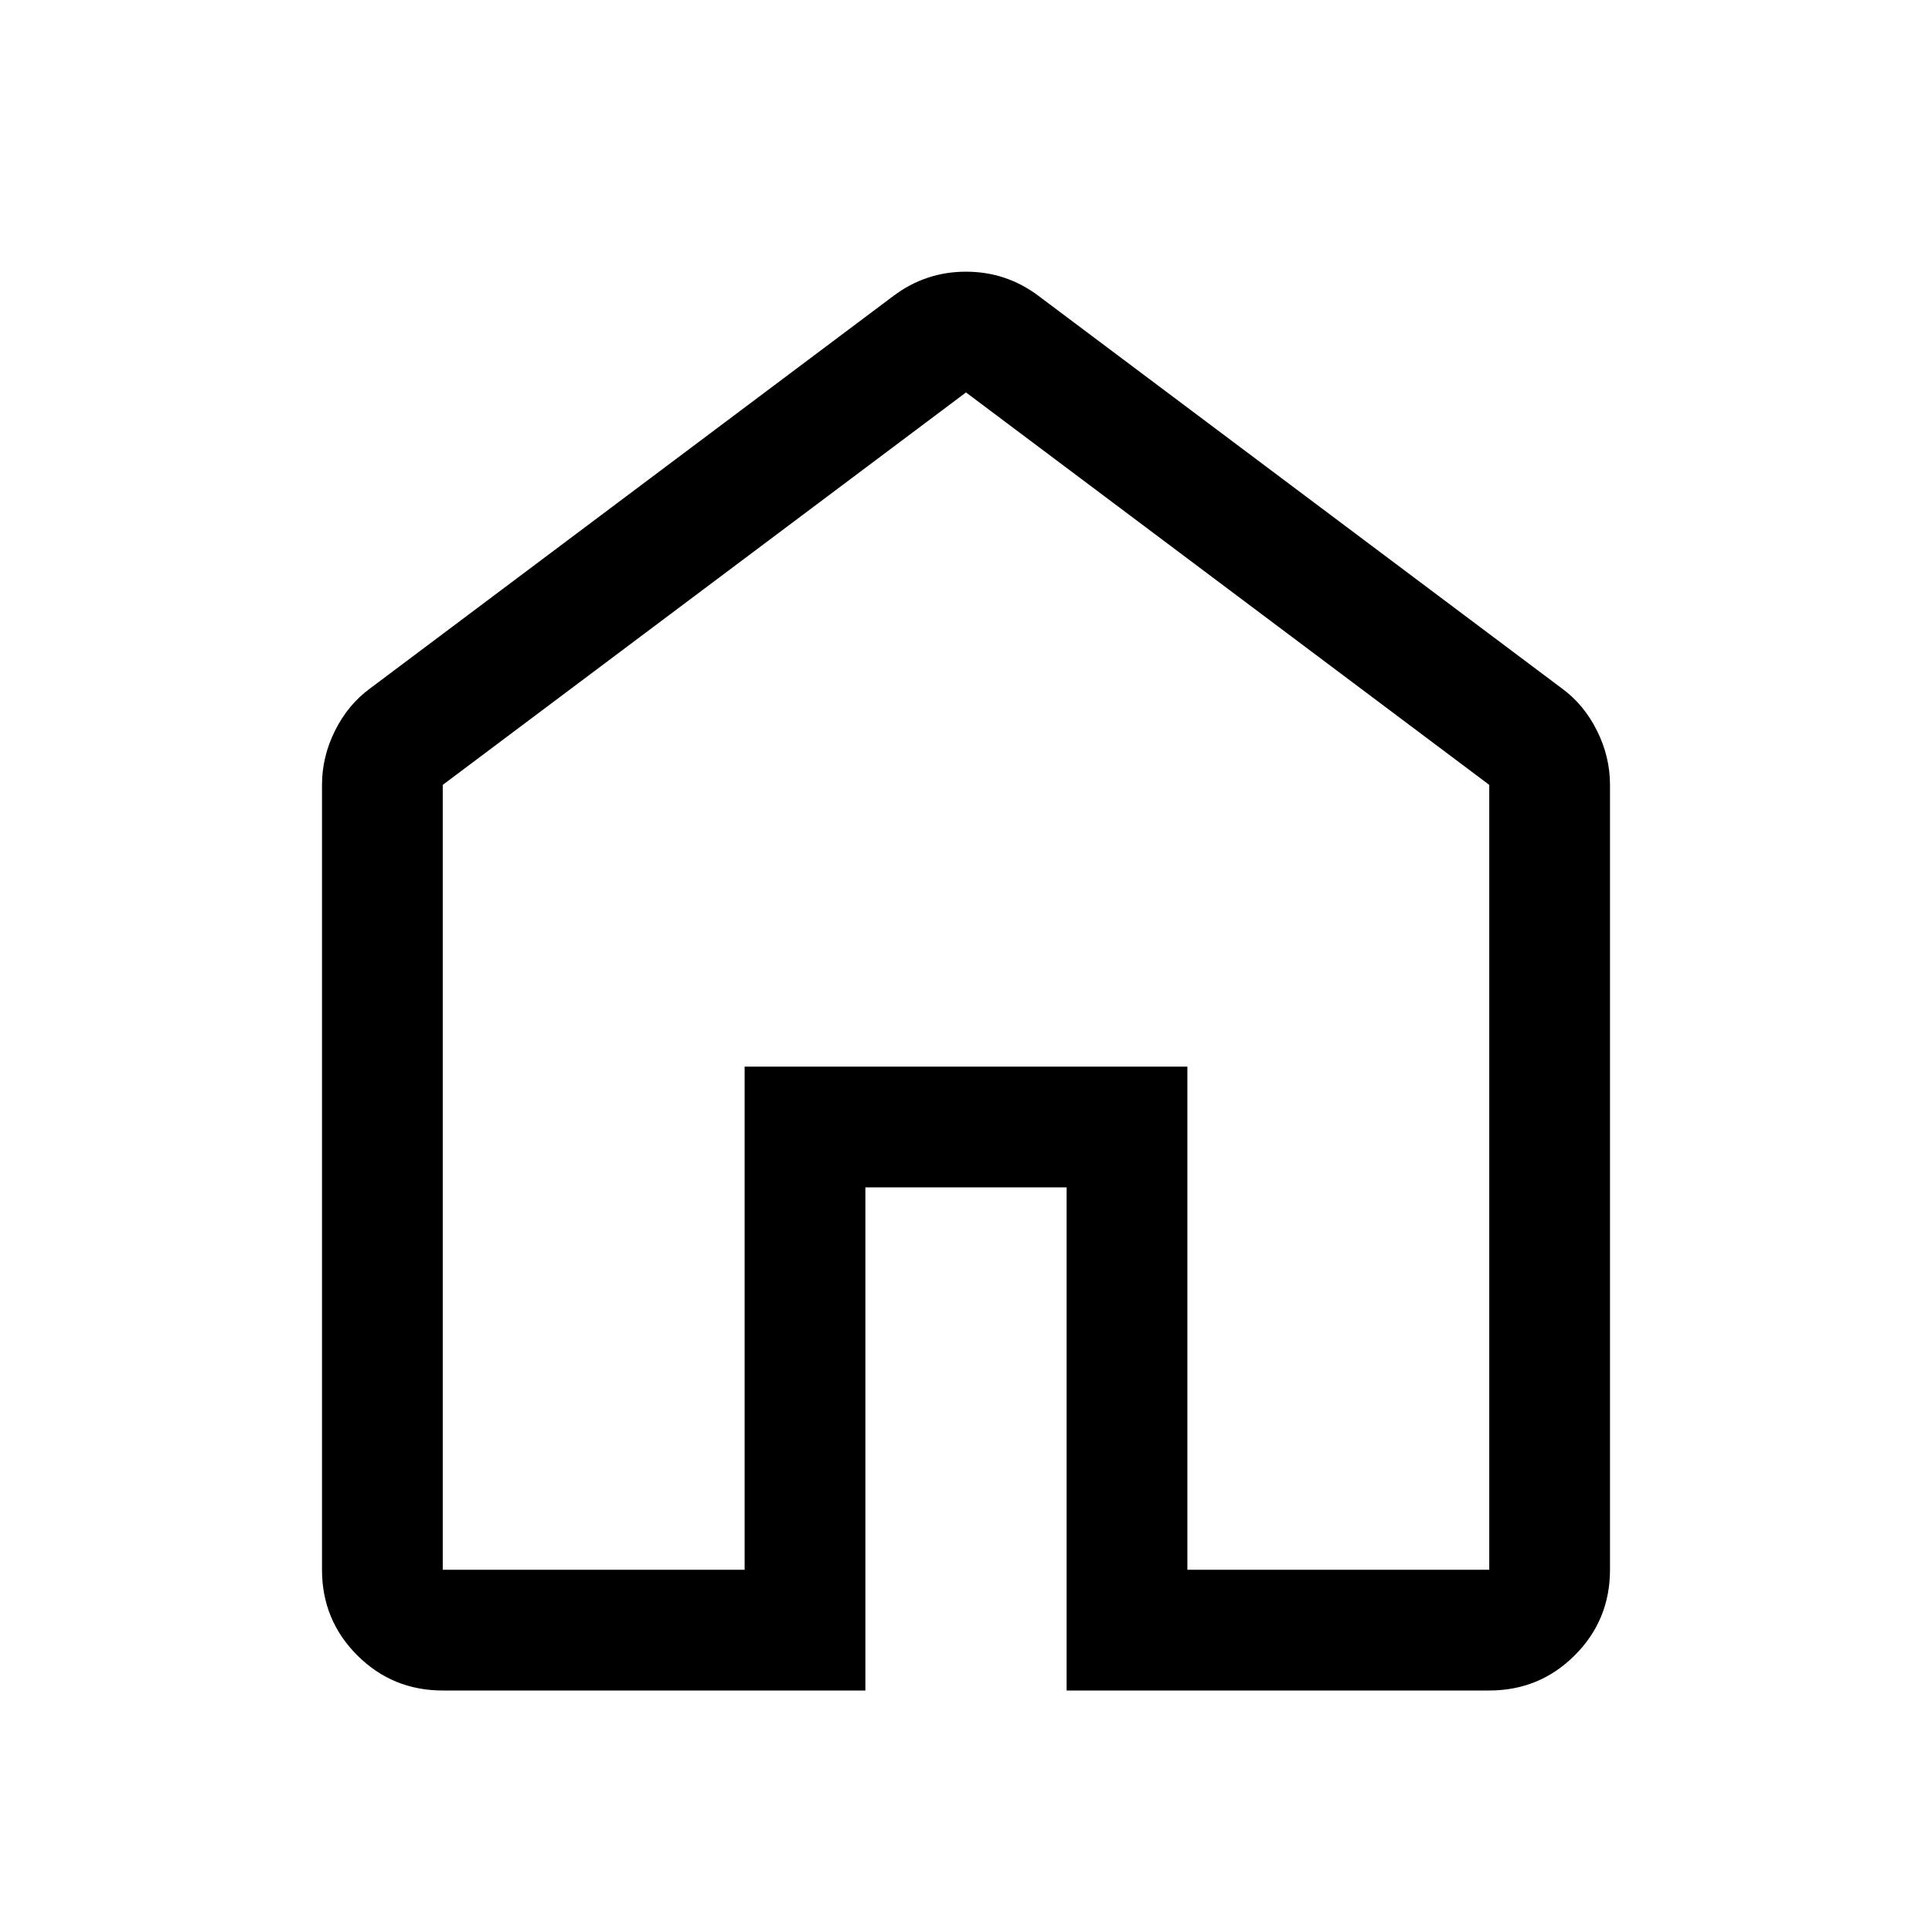
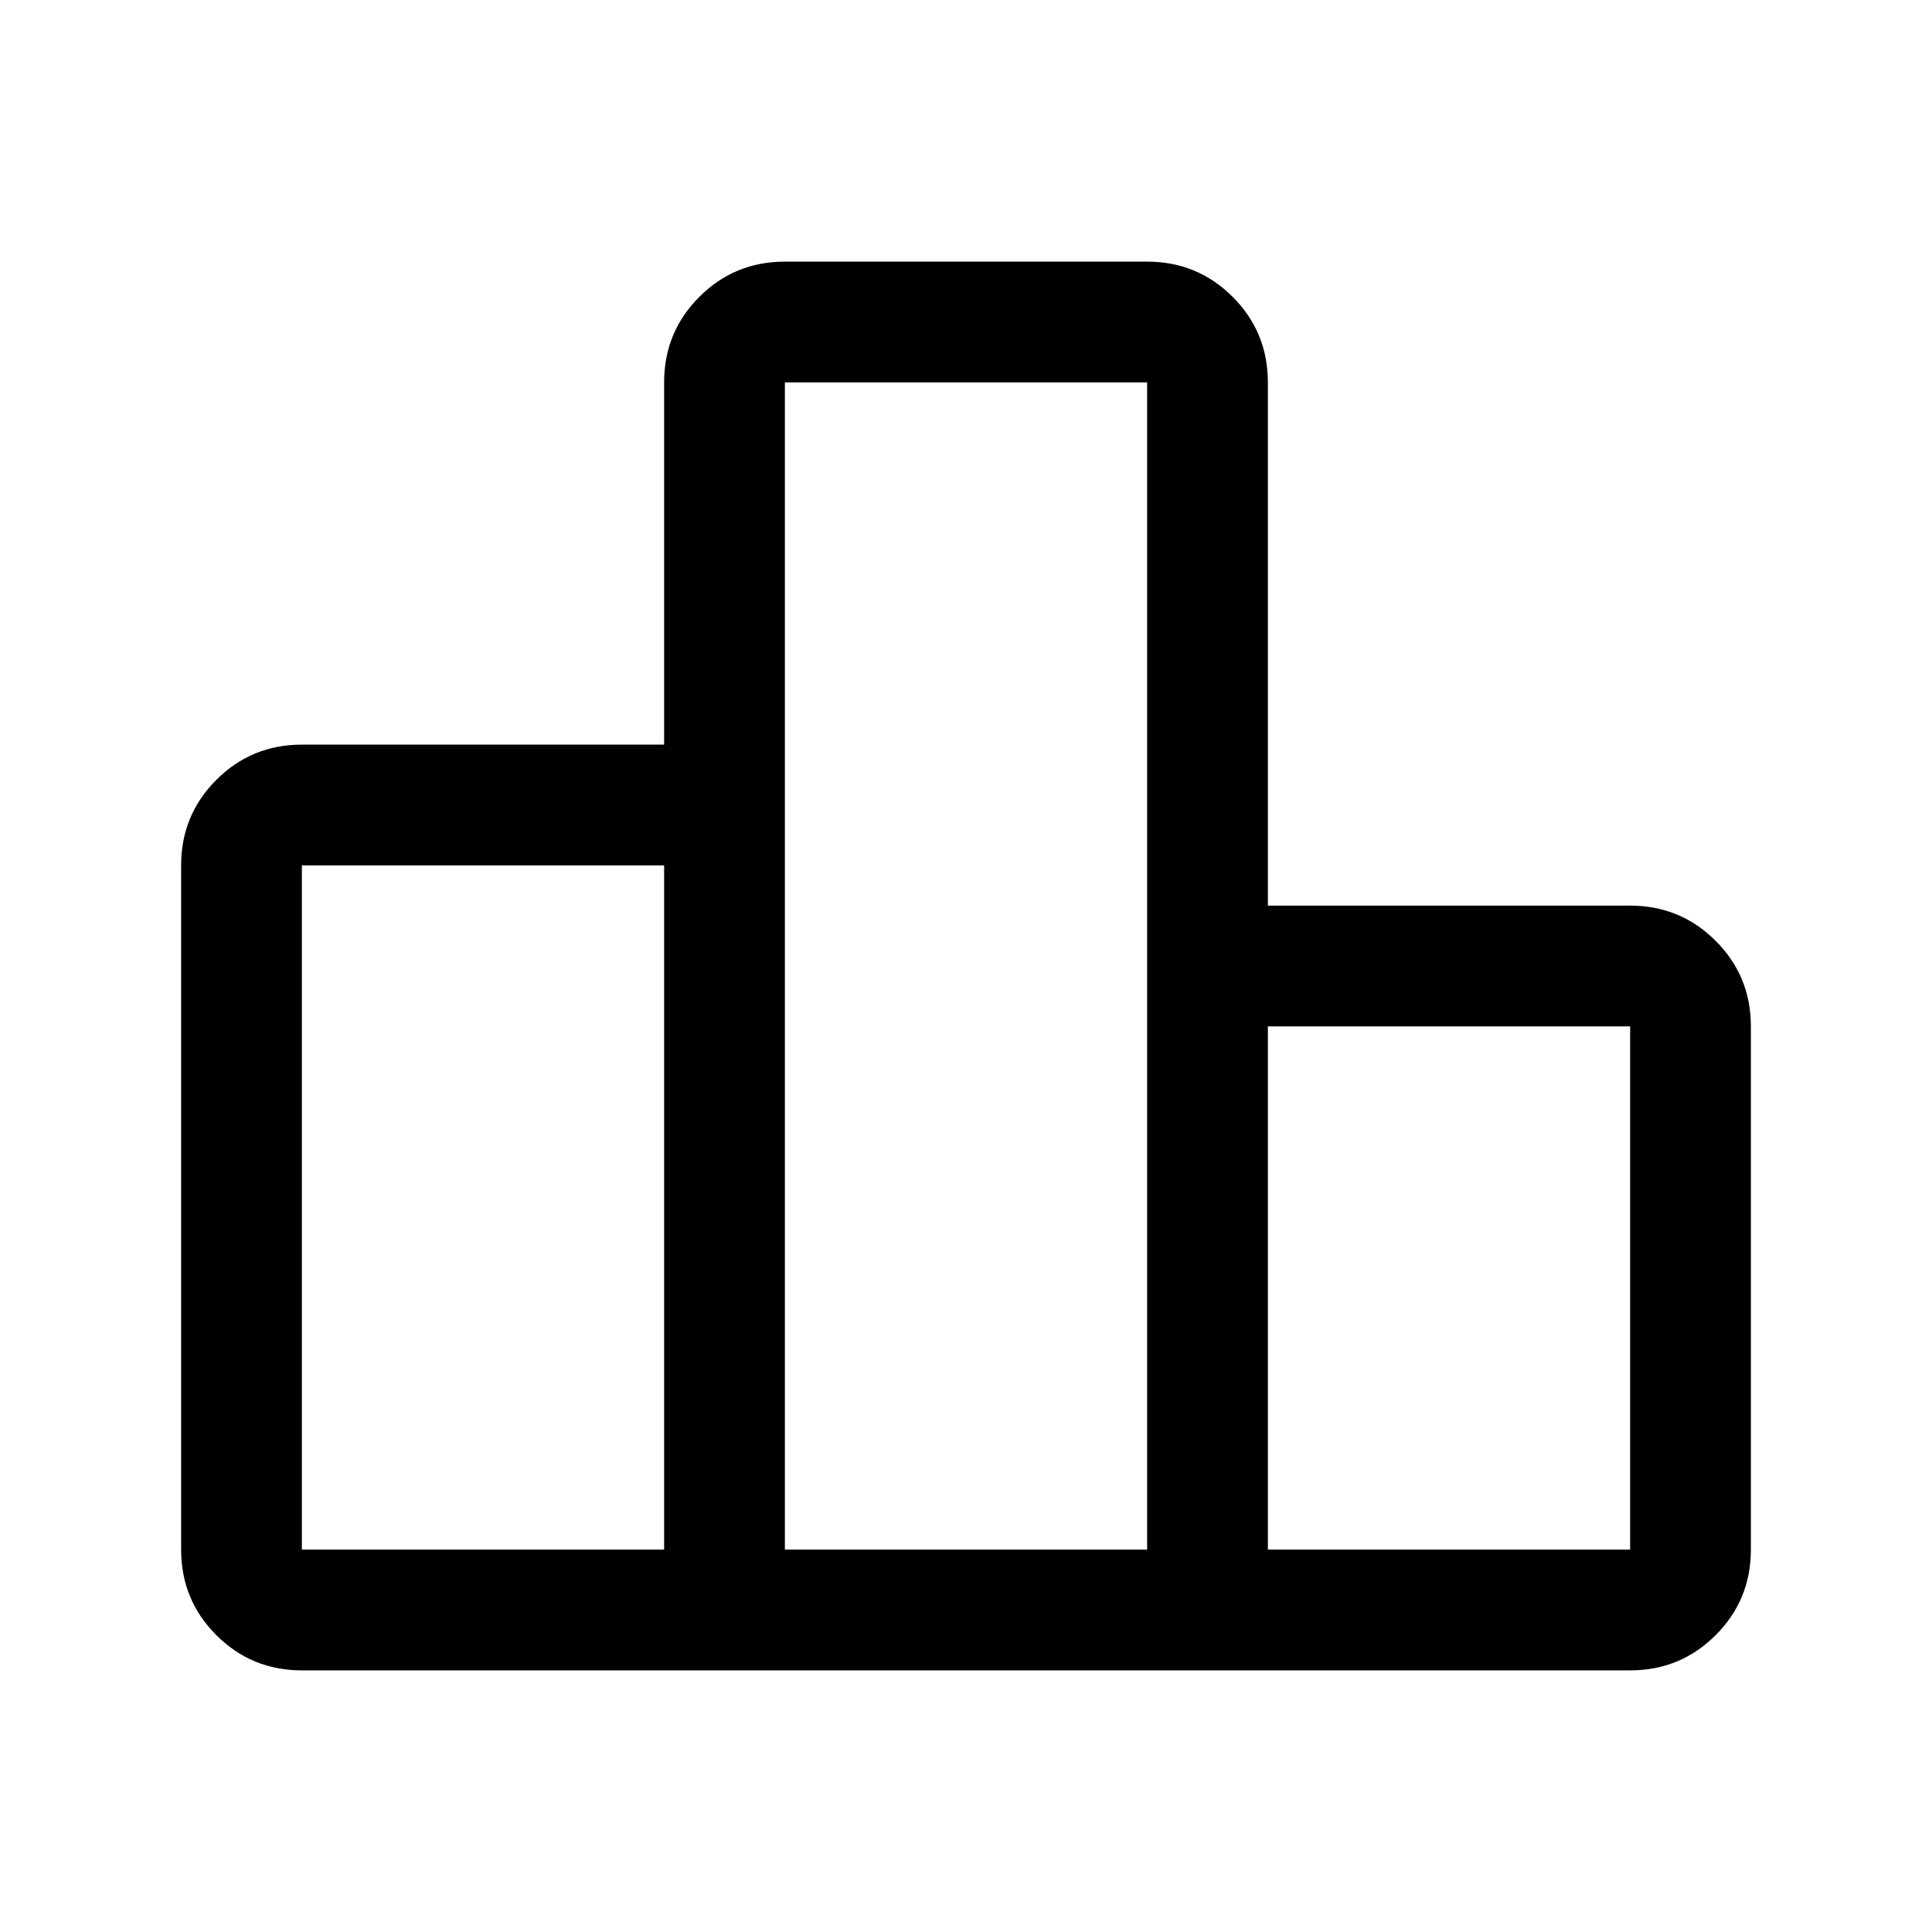
<svg xmlns="http://www.w3.org/2000/svg" height="48" width="48">
-   <path d="M11 39h7.5V26.5h11V39H37V19.5L24 9.75 11 19.5Zm0 3q-1.25 0-2.125-.875T8 39V19.5q0-.7.325-1.35.325-.65.875-1.05l13-9.75q.4-.3.85-.45.45-.15.95-.15.5 0 .95.15.45.15.85.45l13 9.75q.55.4.875 1.05.325.65.325 1.35V39q0 1.25-.875 2.125T37 42H26.5V29.5h-5V42Zm13-17.65Z" />
+   <path d="M7.5 21.5v17h9v-17h-9Zm12-12v29h9v-29h-9Zm12 16v13h9v-13h-9Zm9 16h-33q-1.25 0-2.125-.875T4.5 38.5v-17q0-1.25.875-2.125T7.5 18.5h9v-9q0-1.25.875-2.125T19.5 6.5h9q1.25 0 2.125.875T31.5 9.5v13h9q1.25 0 2.125.875T43.5 25.5v13q0 1.25-.875 2.125T40.5 41.5Z" />
</svg>
